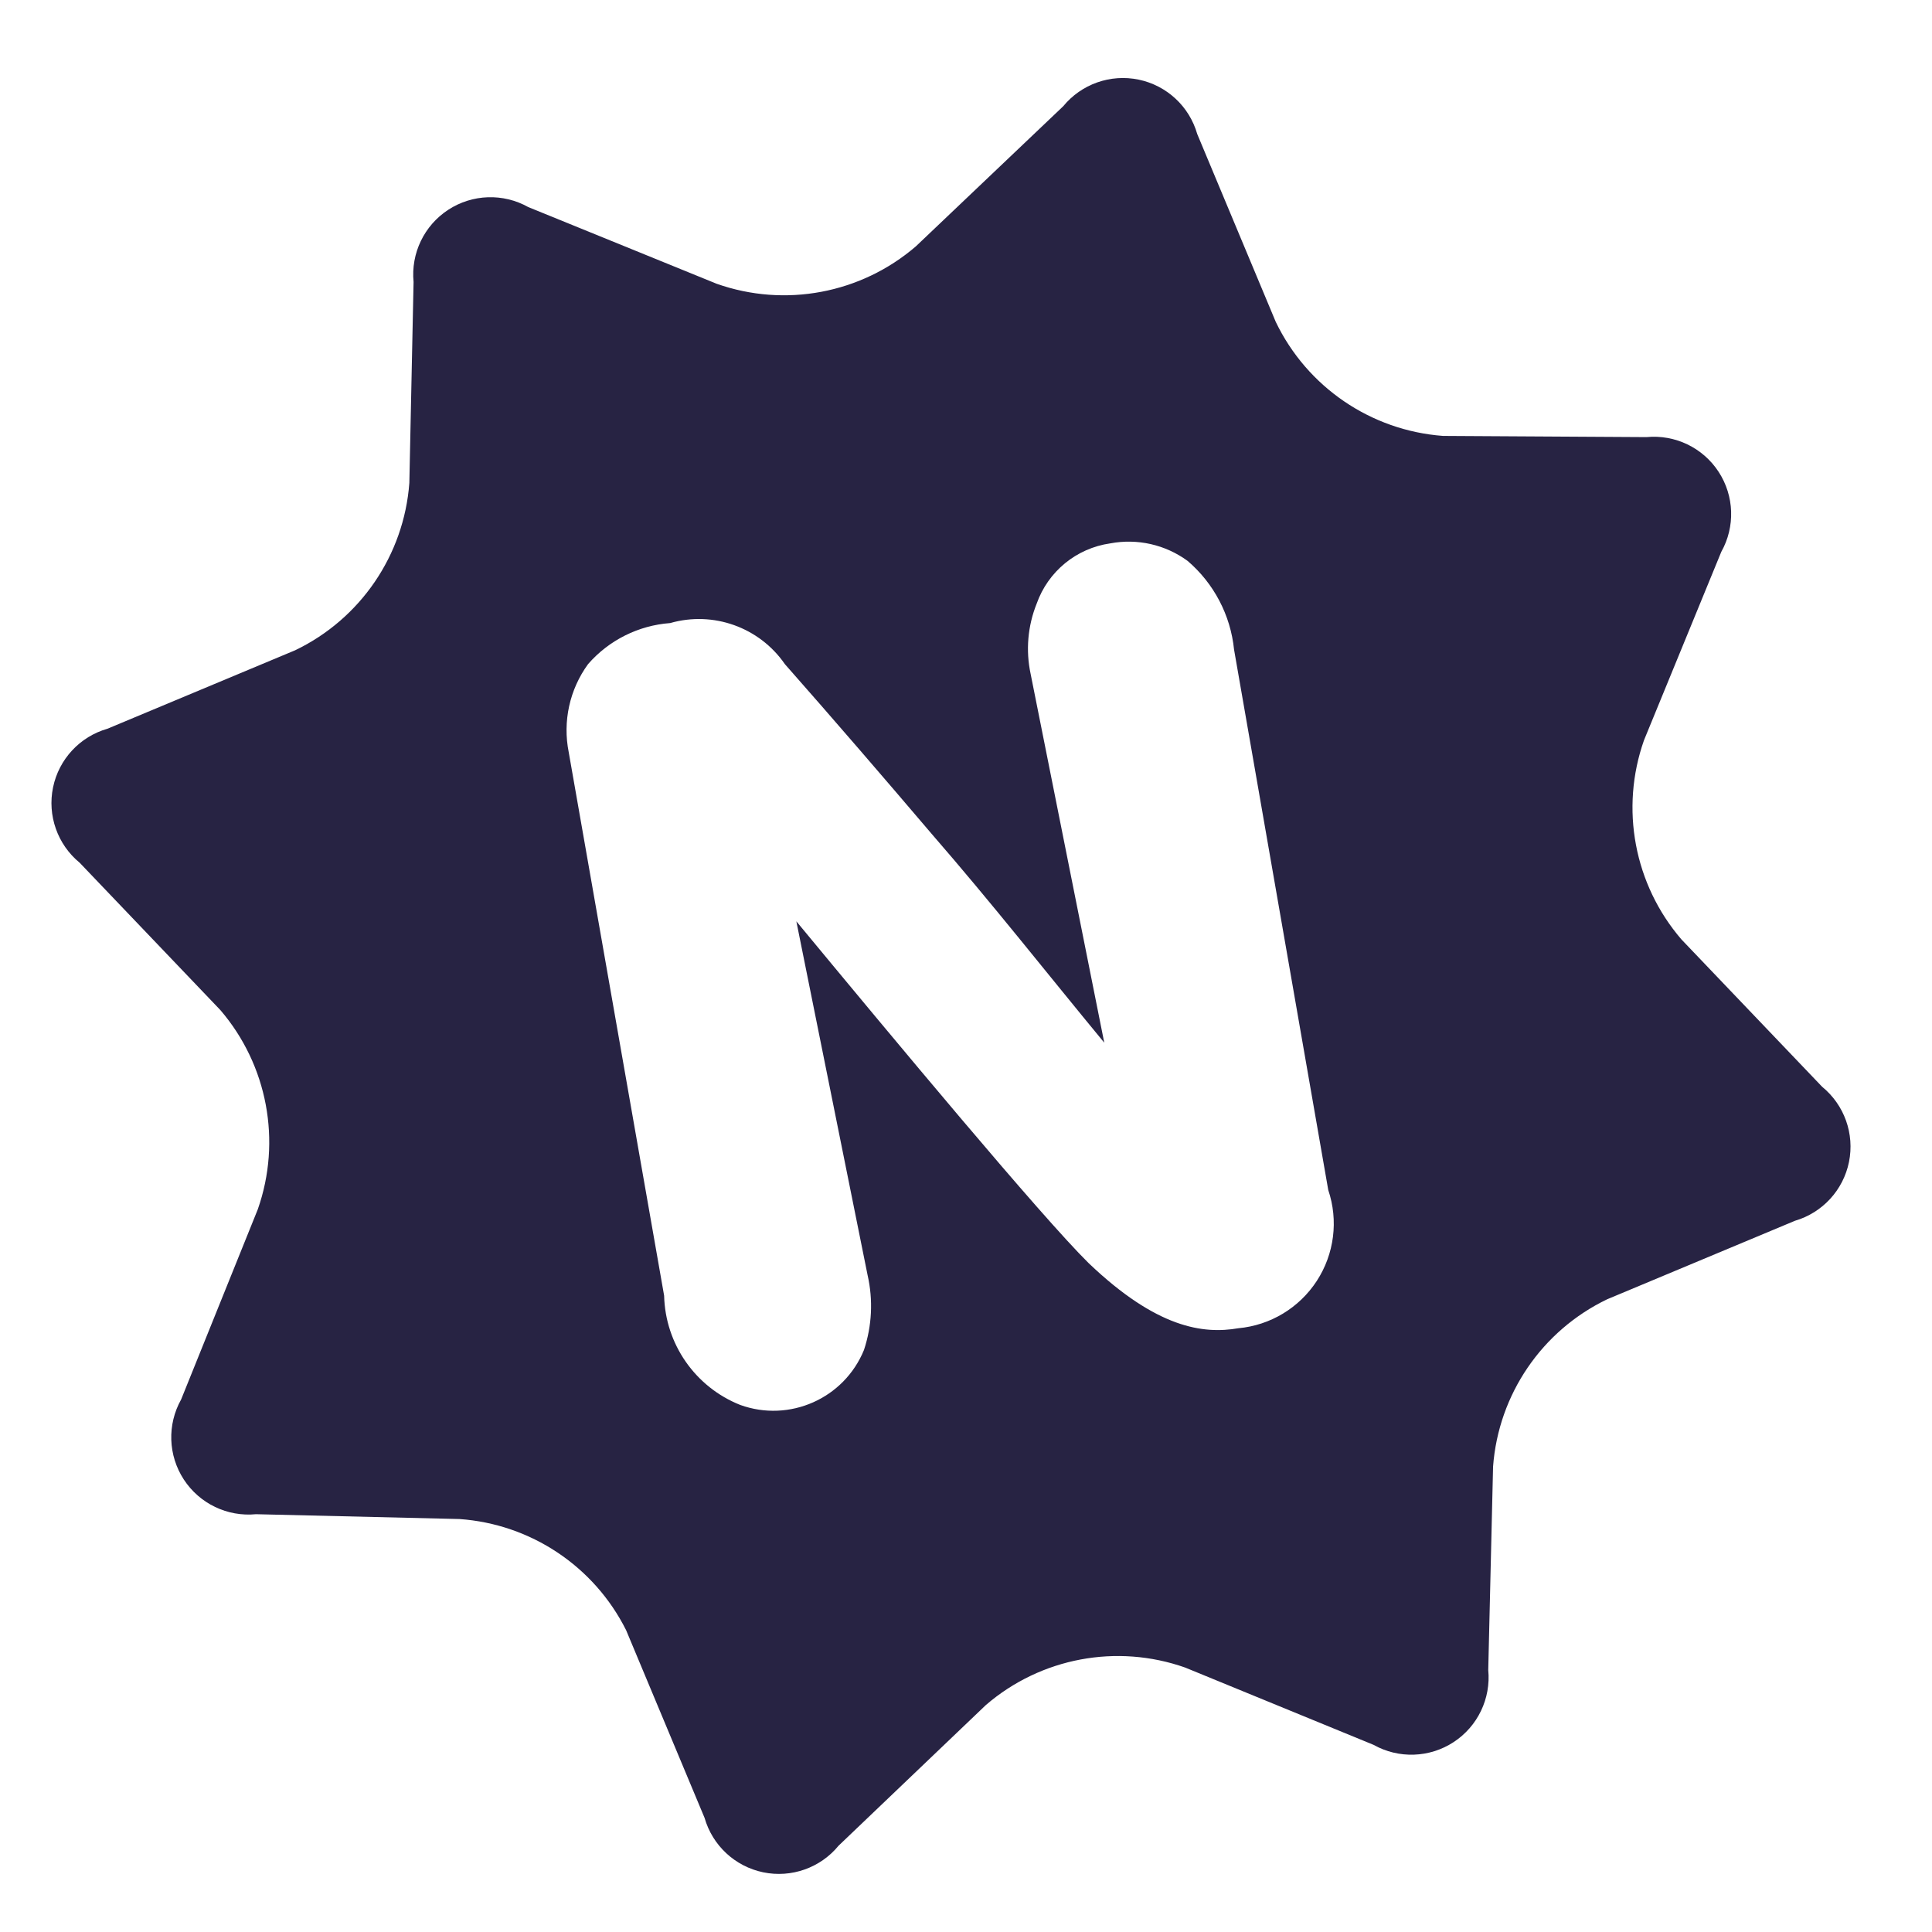
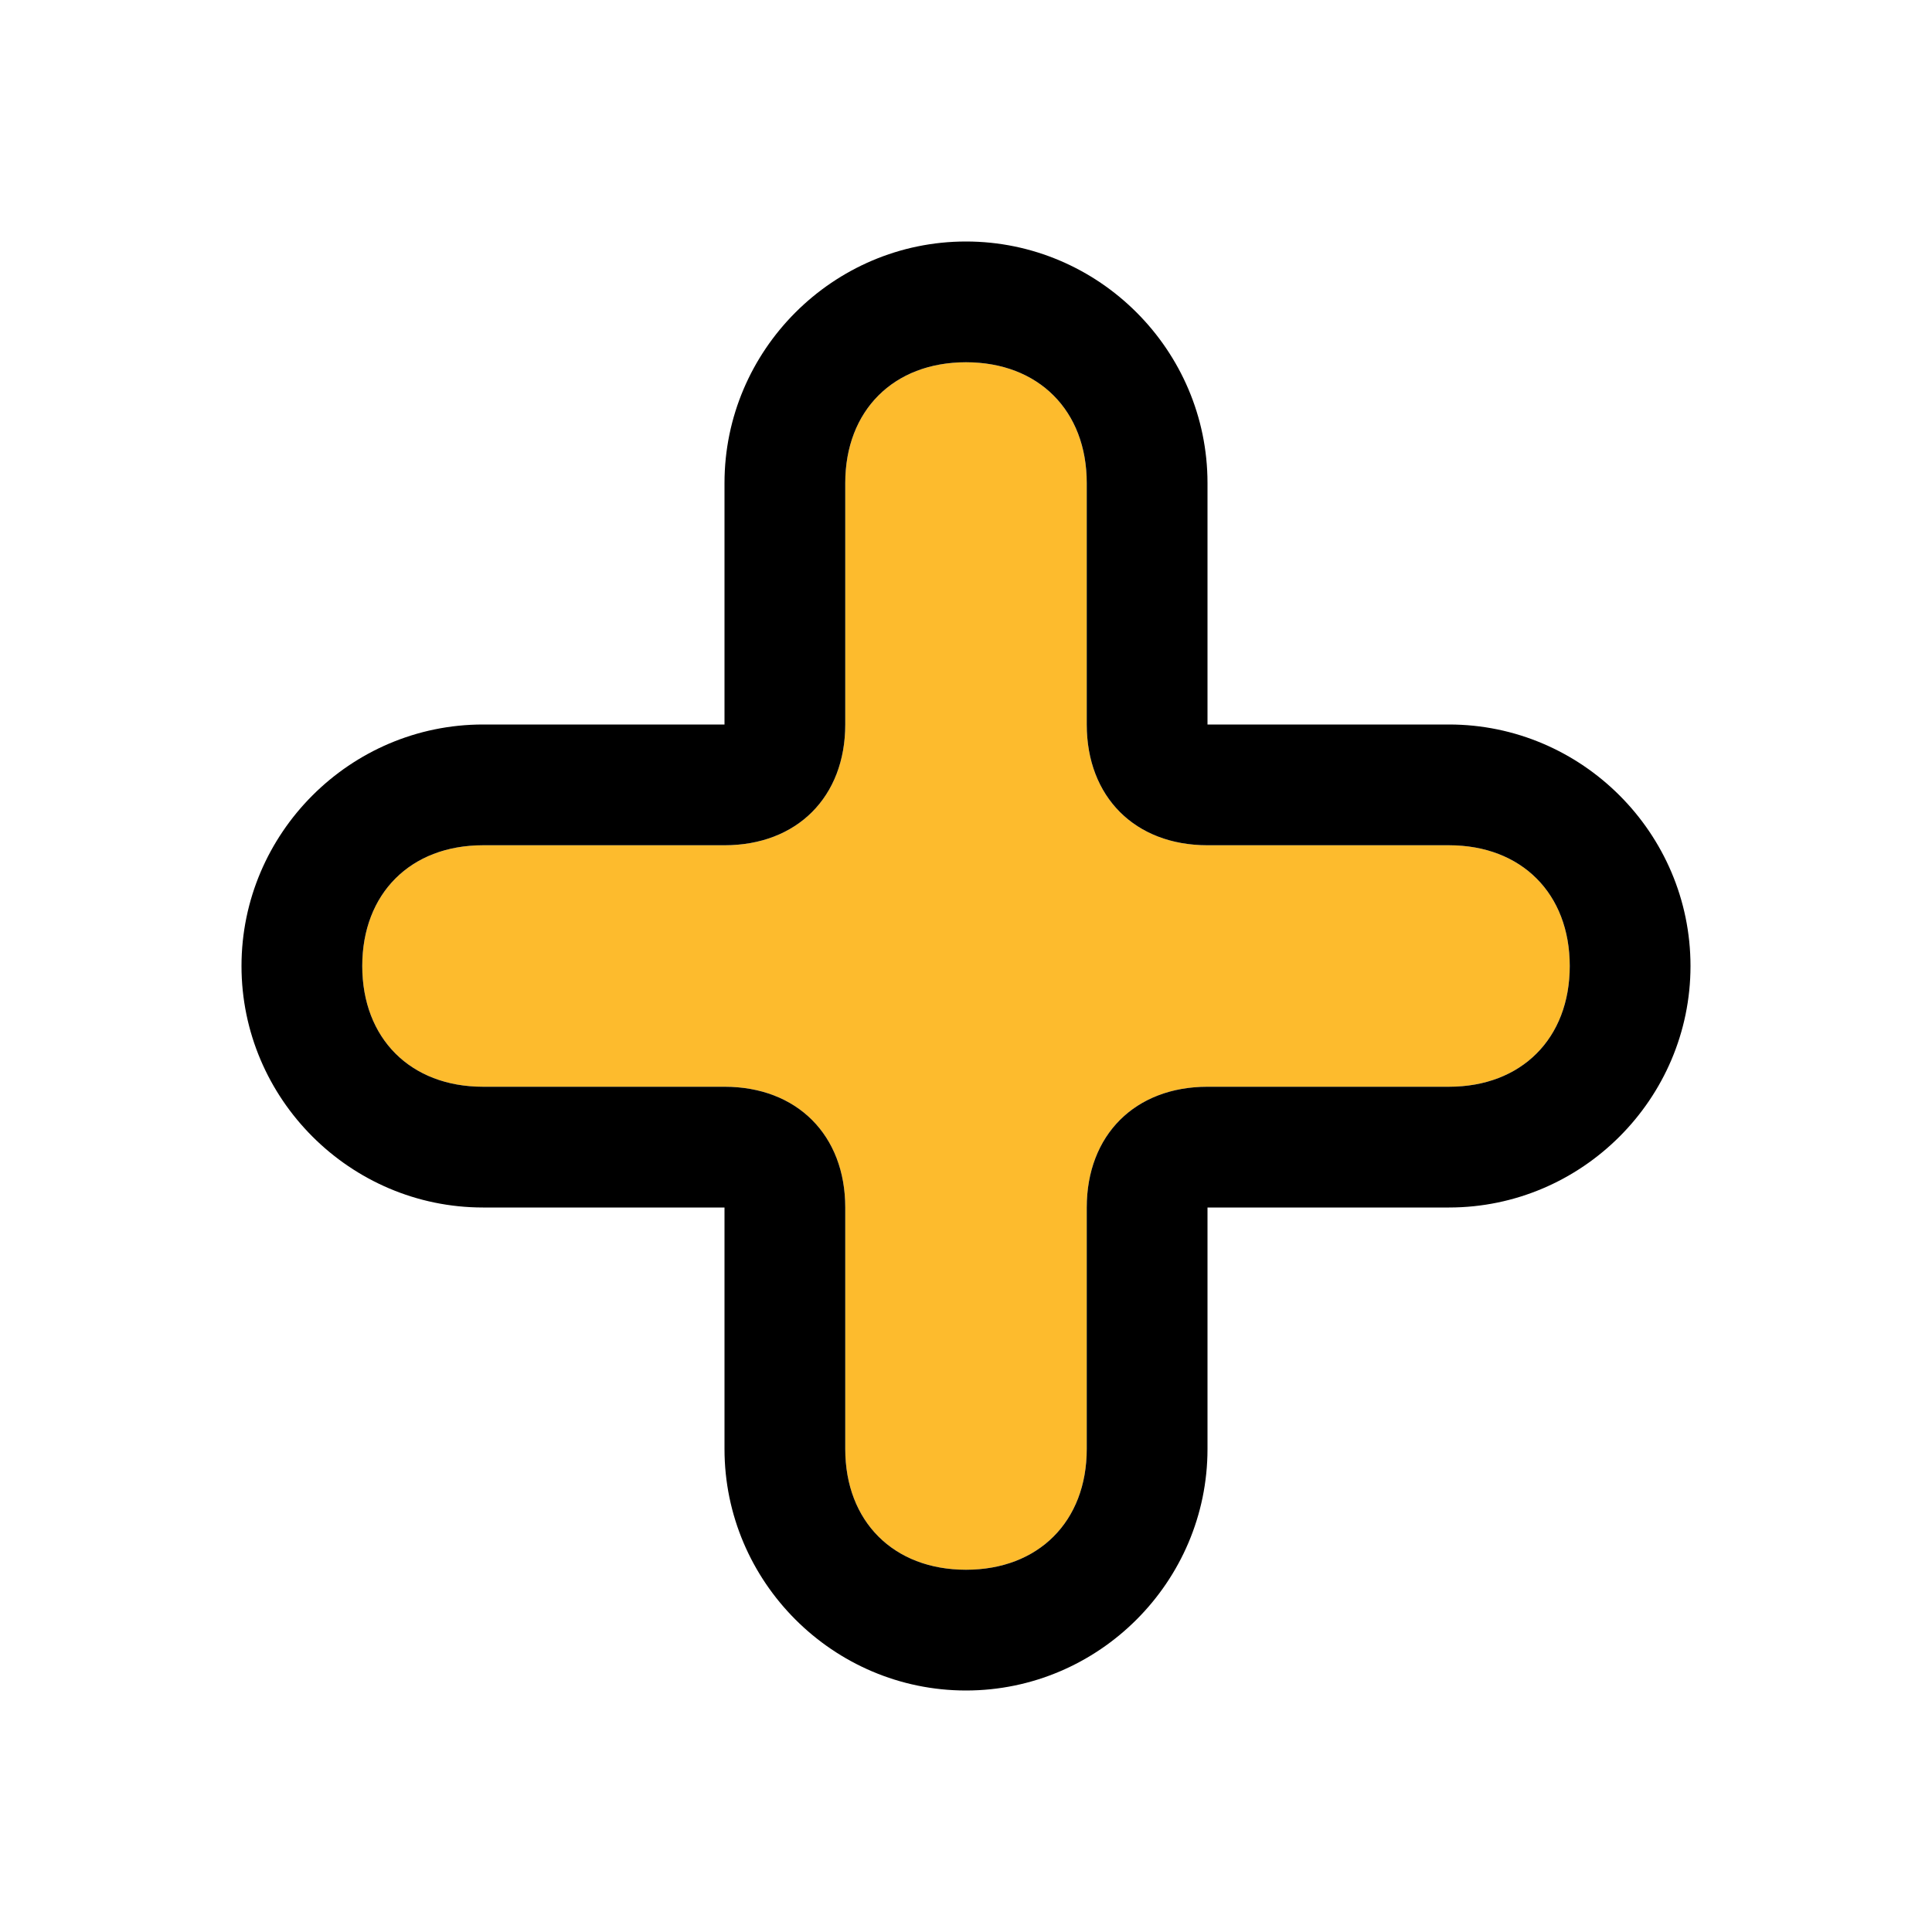
- <svg xmlns="http://www.w3.org/2000/svg" t="1620923682821" class="icon" viewBox="0 0 1024 1024" version="1.1" p-id="16916" width="200" height="200">
+ <svg xmlns="http://www.w3.org/2000/svg" t="1633443118843" class="icon" viewBox="0 0 1024 1024" version="1.1" p-id="1306" width="200" height="200">
  <defs>
    <style type="text/css" />
  </defs>
-   <path d="M965.76 576l-74.56-78.08a107.2 107.2 0 0 1-19.84-105.6l40.96-99.84a40.96 40.96 0 0 0-39.68-60.8l-107.84-0.64a107.2 107.2 0 0 1-88.64-60.48l-41.6-99.52a40.96 40.96 0 0 0-71.04-14.72l-78.08 74.24a107.2 107.2 0 0 1-105.6 19.84L280 109.76a40.96 40.96 0 0 0-60.8 39.68L216.96 256a107.2 107.2 0 0 1-60.48 88.64l-99.52 41.6a40.96 40.96 0 0 0-14.72 71.04l74.56 78.08a107.52 107.52 0 0 1 19.84 105.6L96 741.76a40.96 40.96 0 0 0 39.68 60.8l107.84 2.56A107.2 107.2 0 0 1 331.84 864l41.6 99.52a40.96 40.96 0 0 0 71.04 14.72l78.08-74.56a107.2 107.2 0 0 1 105.6-19.84l99.84 40.96a40.96 40.96 0 0 0 60.8-39.68l2.56-107.84a107.2 107.2 0 0 1 60.48-88.64l99.52-41.6a40.96 40.96 0 0 0 14.4-71.04z m-309.44 128c-18.56 3.2-43.2 0-79.36-34.56-25.28-24.96-102.72-118.08-154.88-181.12l37.76 187.52a73.92 73.92 0 0 1-1.92 39.68 51.84 51.84 0 0 1-65.6 29.12A64 64 0 0 1 352 686.72l-50.56-288A59.52 59.52 0 0 1 311.68 352a64 64 0 0 1 43.52-21.76A55.36 55.36 0 0 1 416 352c26.24 29.76 52.16 59.84 77.76 89.92 32 36.8 61.12 73.92 91.52 110.72l-39.04-195.52a64 64 0 0 1 3.2-37.12 48.64 48.64 0 0 1 39.04-32 52.8 52.8 0 0 1 40.96 9.28 71.36 71.36 0 0 1 24.64 47.04L704 630.72A55.68 55.68 0 0 1 656.32 704z" fill="#272343" p-id="16917" />
+   <path d="M640 448c-38.4 0-64-25.6-64-64V256c0-38.4-25.6-64-64-64s-64 25.6-64 64v128c0 38.4-25.6 64-64 64H256c-38.4 0-64 25.6-64 64s25.6 64 64 64h128c38.4 0 64 25.6 64 64v128c0 38.4 25.6 64 64 64s64-25.6 64-64v-128c0-38.4 25.6-64 64-64h128c38.4 0 64-25.6 64-64s-25.6-64-64-64h-128z" fill="#FDBB2D" p-id="1307" />
+   <path d="M512 192c38.4 0 64 25.6 64 64v128c0 38.4 25.6 64 64 64h128c38.4 0 64 25.6 64 64s-25.6 64-64 64h-128c-38.4 0-64 25.6-64 64v128c0 38.4-25.6 64-64 64s-64-25.6-64-64v-128c0-38.4-25.6-64-64-64H256c-38.4 0-64-25.6-64-64s25.6-64 64-64h128c38.4 0 64-25.6 64-64V256c0-38.4 25.6-64 64-64m0-64c-70.4 0-128 57.6-128 128v128H256c-70.4 0-128 57.6-128 128s57.6 128 128 128h128v128c0 70.4 57.6 128 128 128s128-57.6 128-128v-128h128c70.4 0 128-57.6 128-128s-57.6-128-128-128h-128V256c0-70.4-57.6-128-128-128z" p-id="1308" />
</svg>
